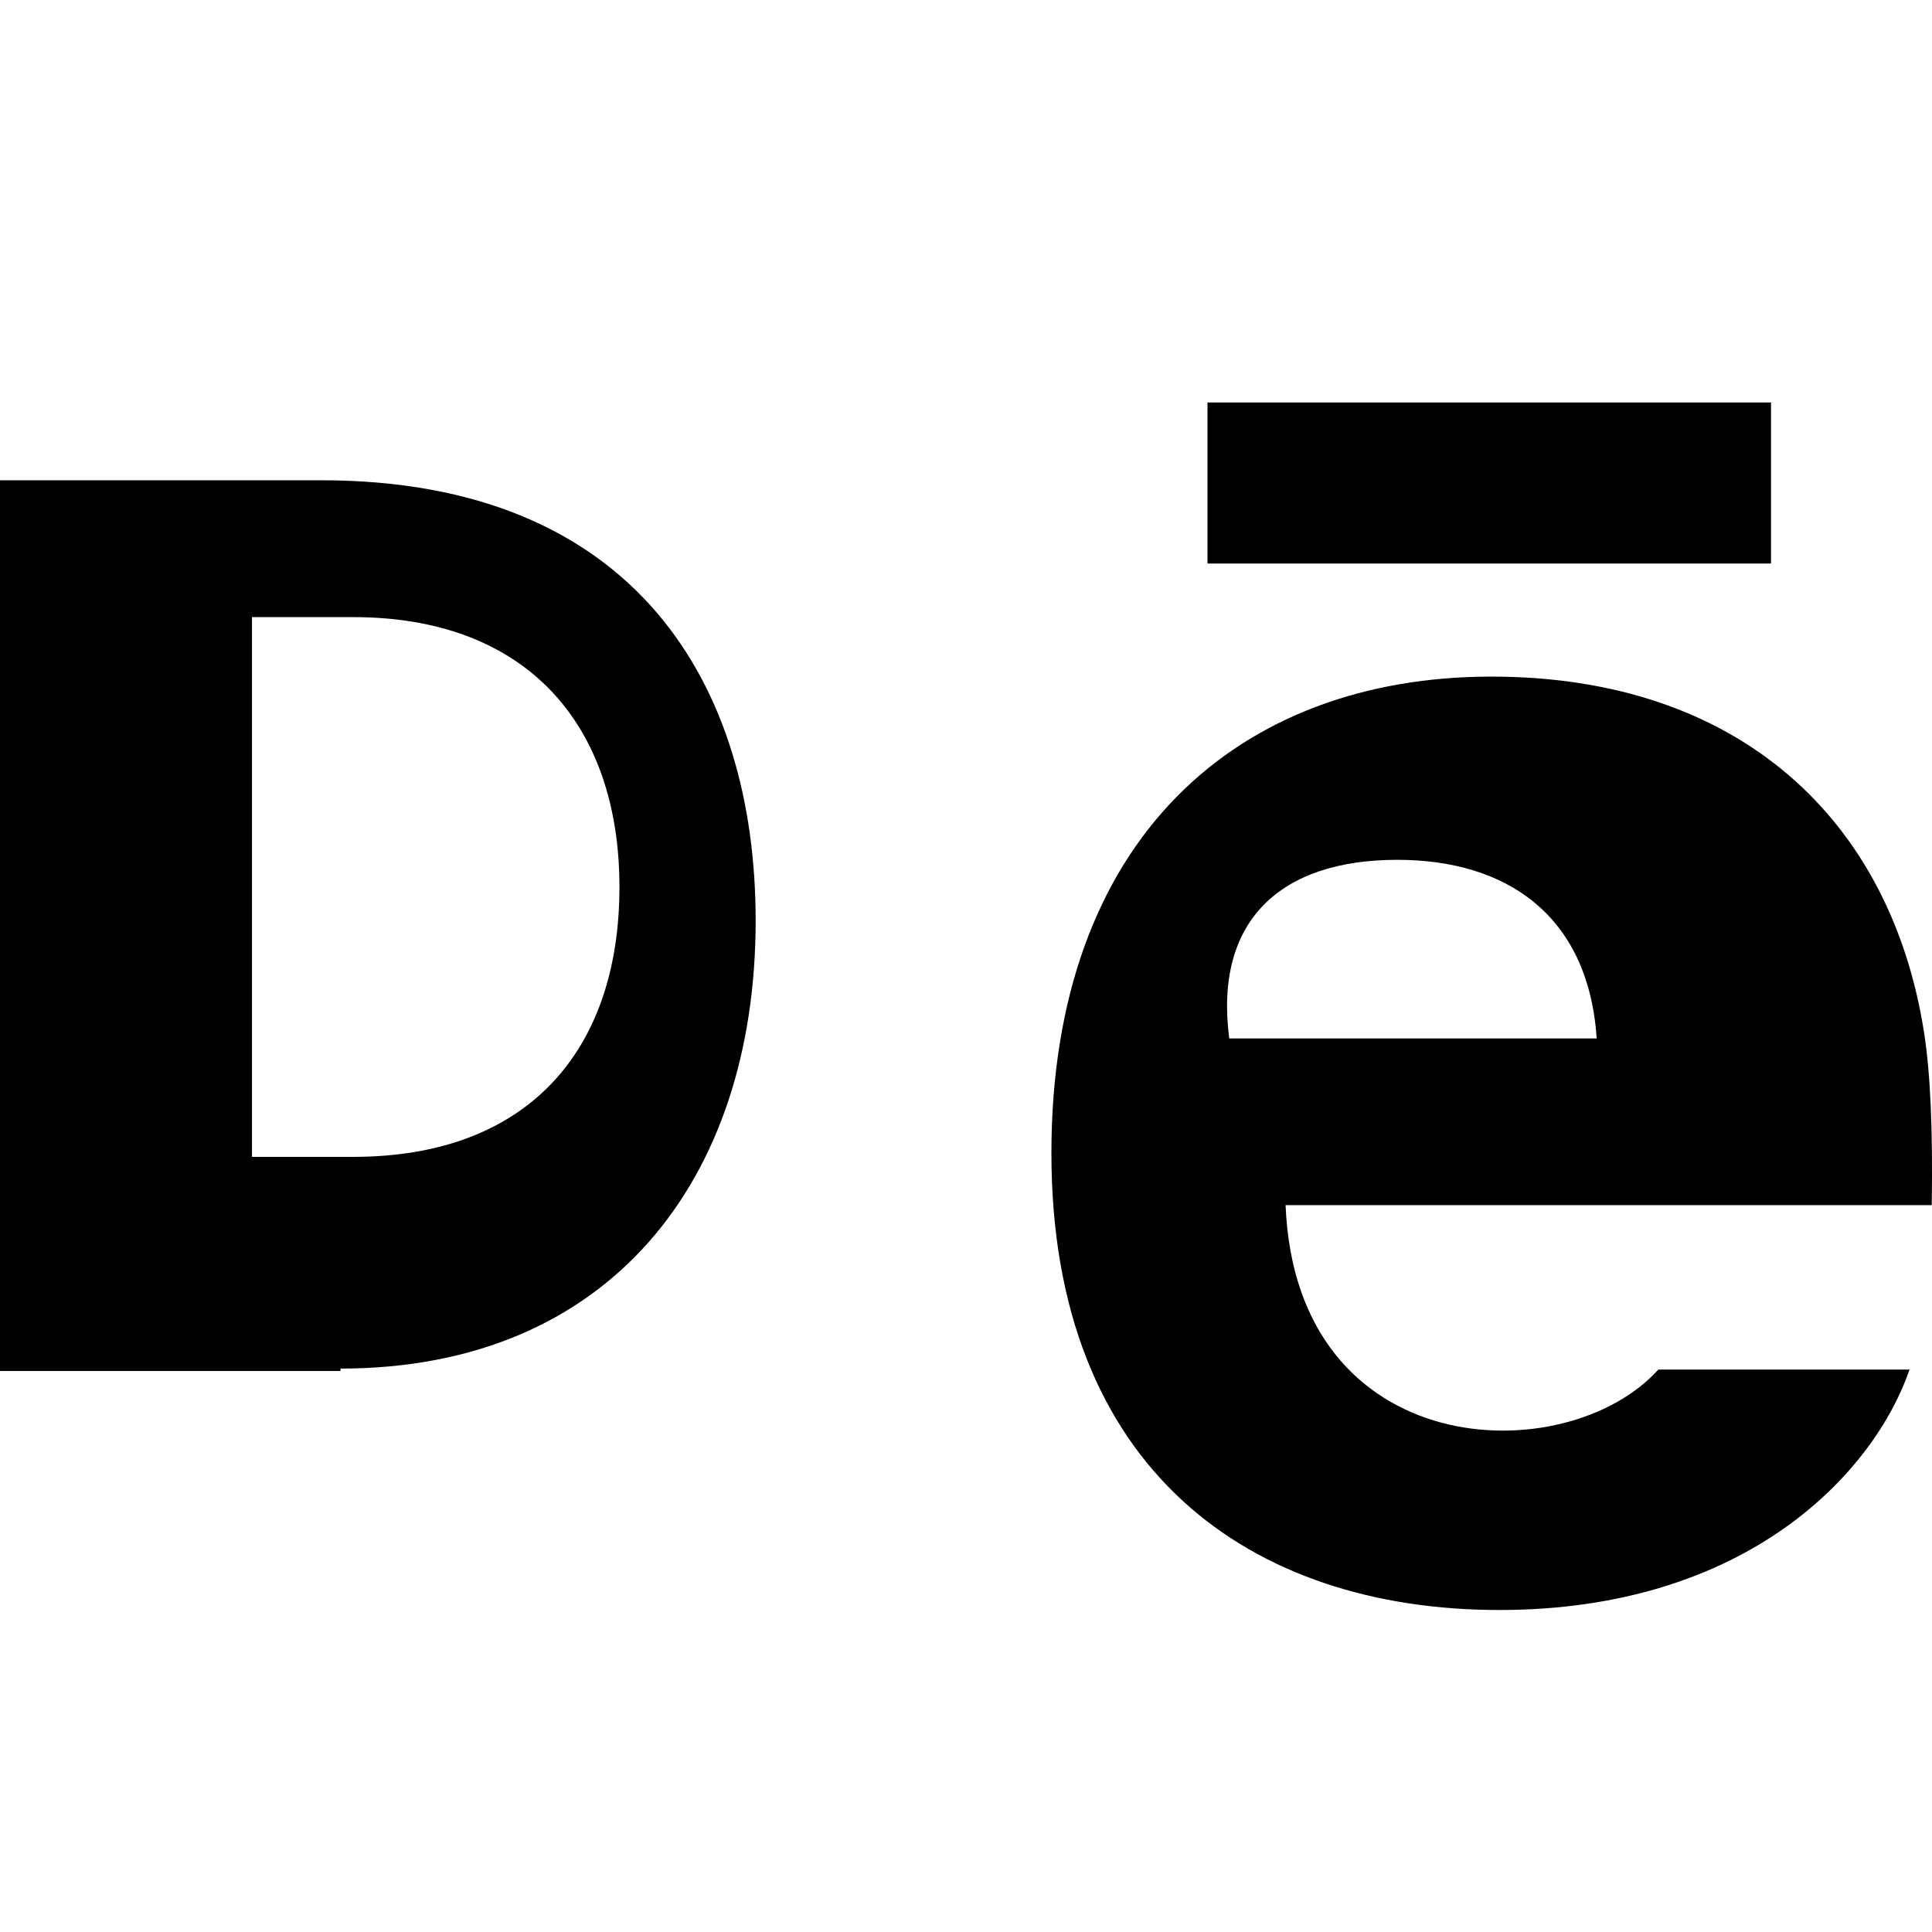
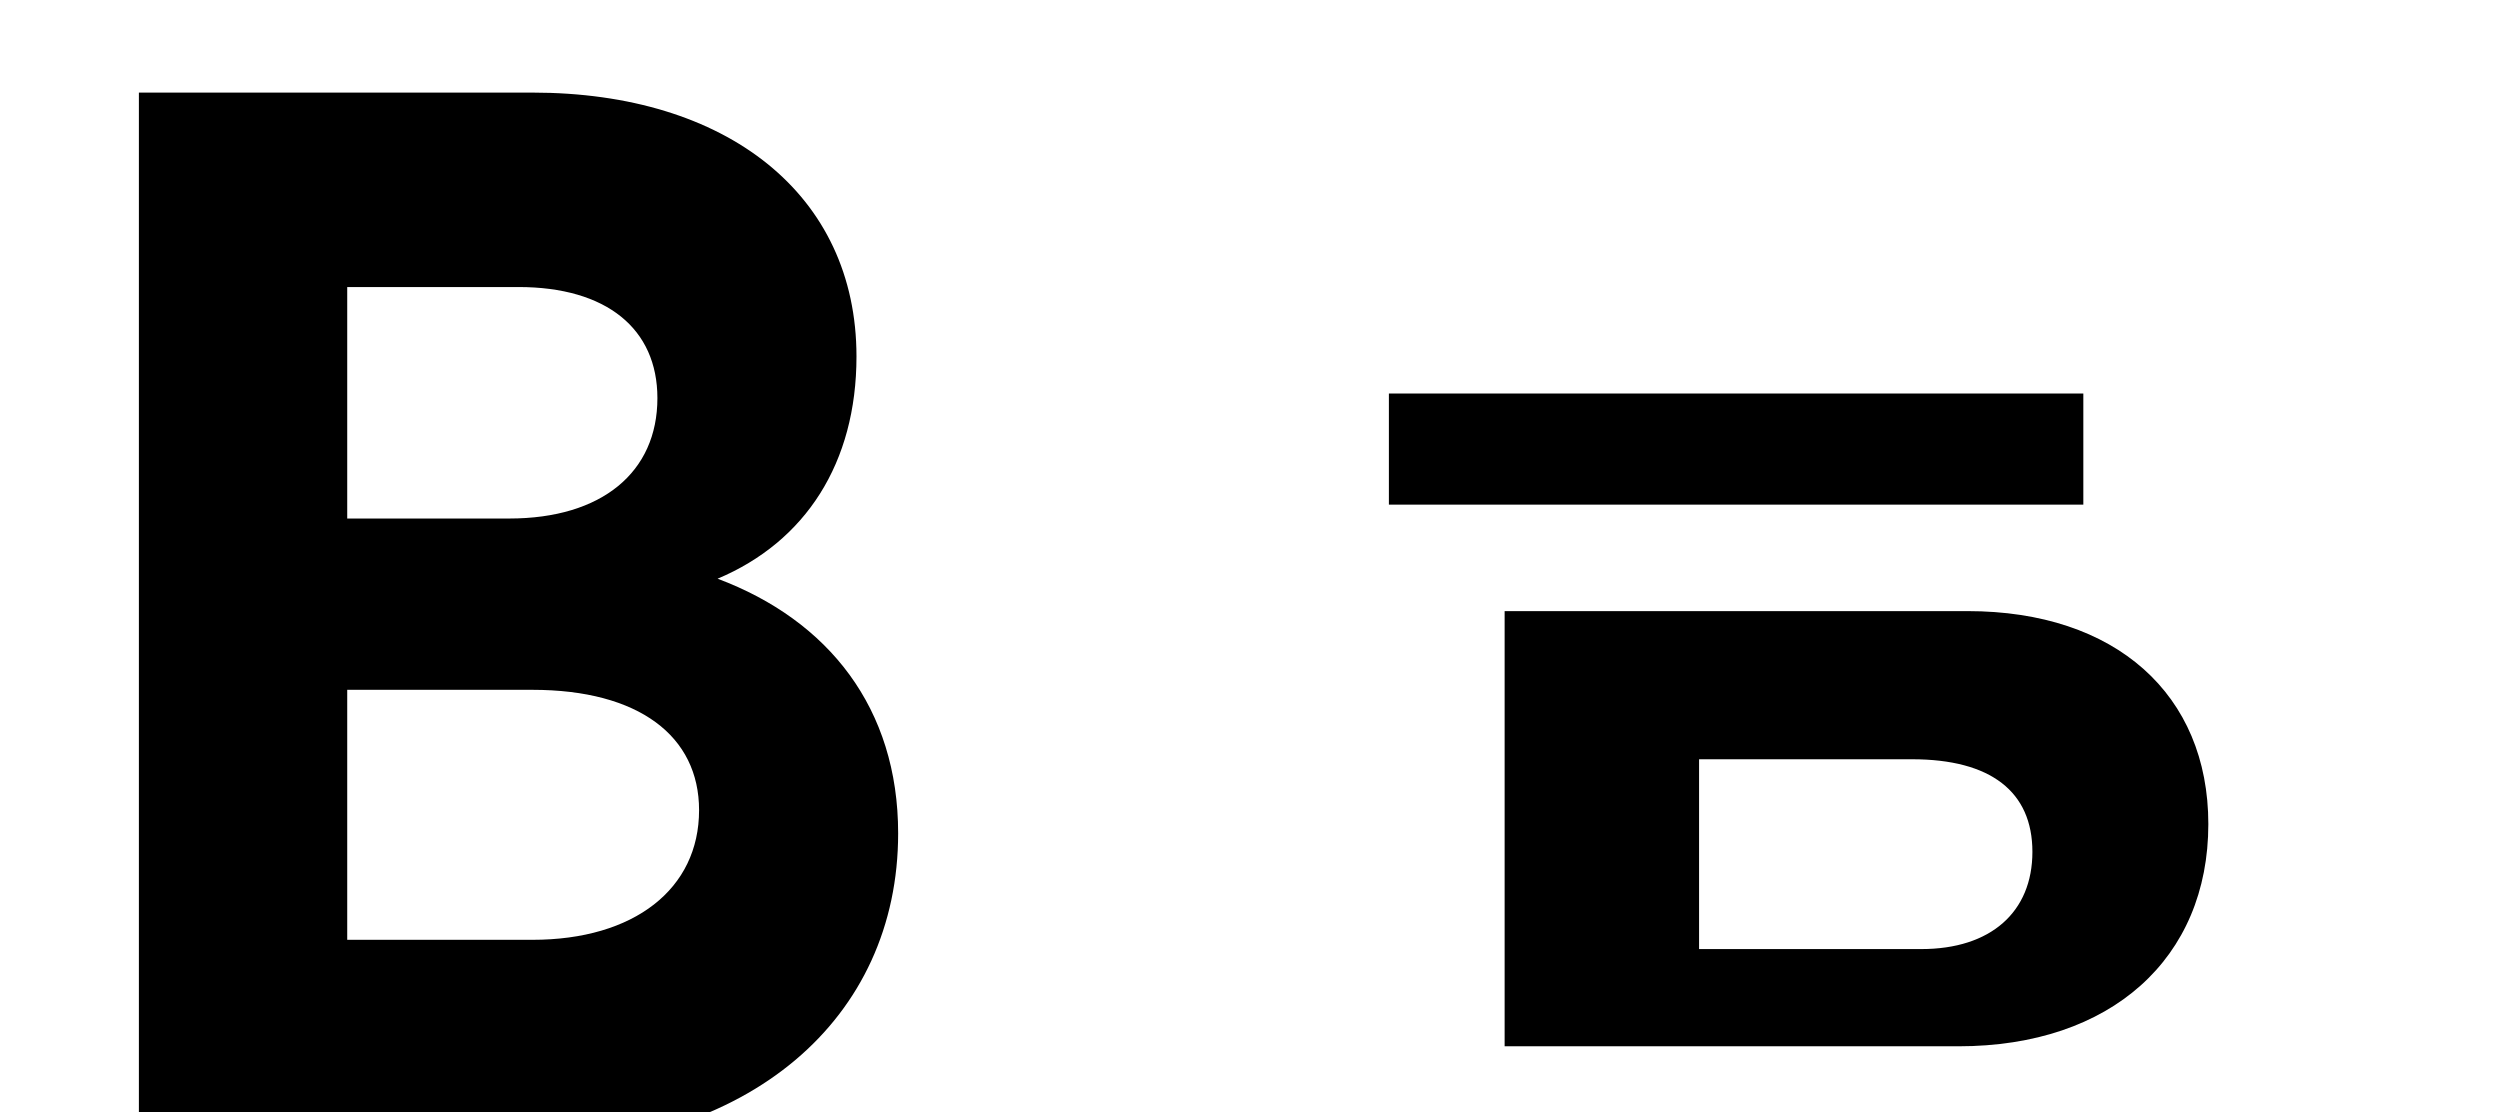
- <svg xmlns="http://www.w3.org/2000/svg" viewBox="0 0 24 24" role="img" aria-label="Behance">
-   <path fill="currentColor" d="M22 7h-7V5h7v2zm1.726 10c-.442 1.297-2.029 3-5.101 3-3.074 0-5.564-1.729-5.564-5.675 0-3.91 2.325-5.92 5.466-5.92 3.082 0 4.964 1.782 5.375 4.426.078.506.109 1.188.095 2.14H15.97c.13 3.211 3.483 3.312 4.631 2.042h3.125zM15.27 12.9h4.565c-.105-1.547-1.136-2.219-2.477-2.219-1.466 0-2.277.768-2.088 2.219zm-11.04 4.131H0V5.966h3.988c3.91 0 5.399 2.546 5.399 5.47 0 3.236-1.83 5.565-5.157 5.565zm.157-9.365H3.13v6.705h1.257c2.17 0 3.308-1.321 3.308-3.352 0-2.003-1.138-3.353-3.308-3.353z" />
+ <svg xmlns="http://www.w3.org/2000/svg" viewBox="0 0 54 24" role="img" aria-label="Behance">
+   <path fill="currentColor" d="M3 2h8.5c4.2 0 7 2.2 7 5.7 0 2.3-1.1 4-3 4.8 2.4.9 3.9 2.8 3.9 5.5 0 4-3.2 6.8-8.2 6.8H3V2zm4.5 4.2v5h3.5c2 0 3.2-1 3.2-2.6 0-1.5-1.1-2.4-3-2.4h-3.7zm0 8.7v5.4h4c2.2 0 3.6-1.1 3.6-2.8 0-1.6-1.3-2.6-3.6-2.6h-4z" />
+   <path fill="currentColor" d="M30 8.5h15v2.4H30V8.5z" />
+   <path fill="currentColor" d="M32.5 13.2h10c3.2 0 5.2 1.8 5.2 4.6 0 2.9-2.1 4.8-5.4 4.8h-9.8v-9.4zm4.2 2.3v5h4.8c1.5 0 2.4-.8 2.4-2.1 0-1.3-.9-2-2.6-2h-4.6z" />
</svg>
